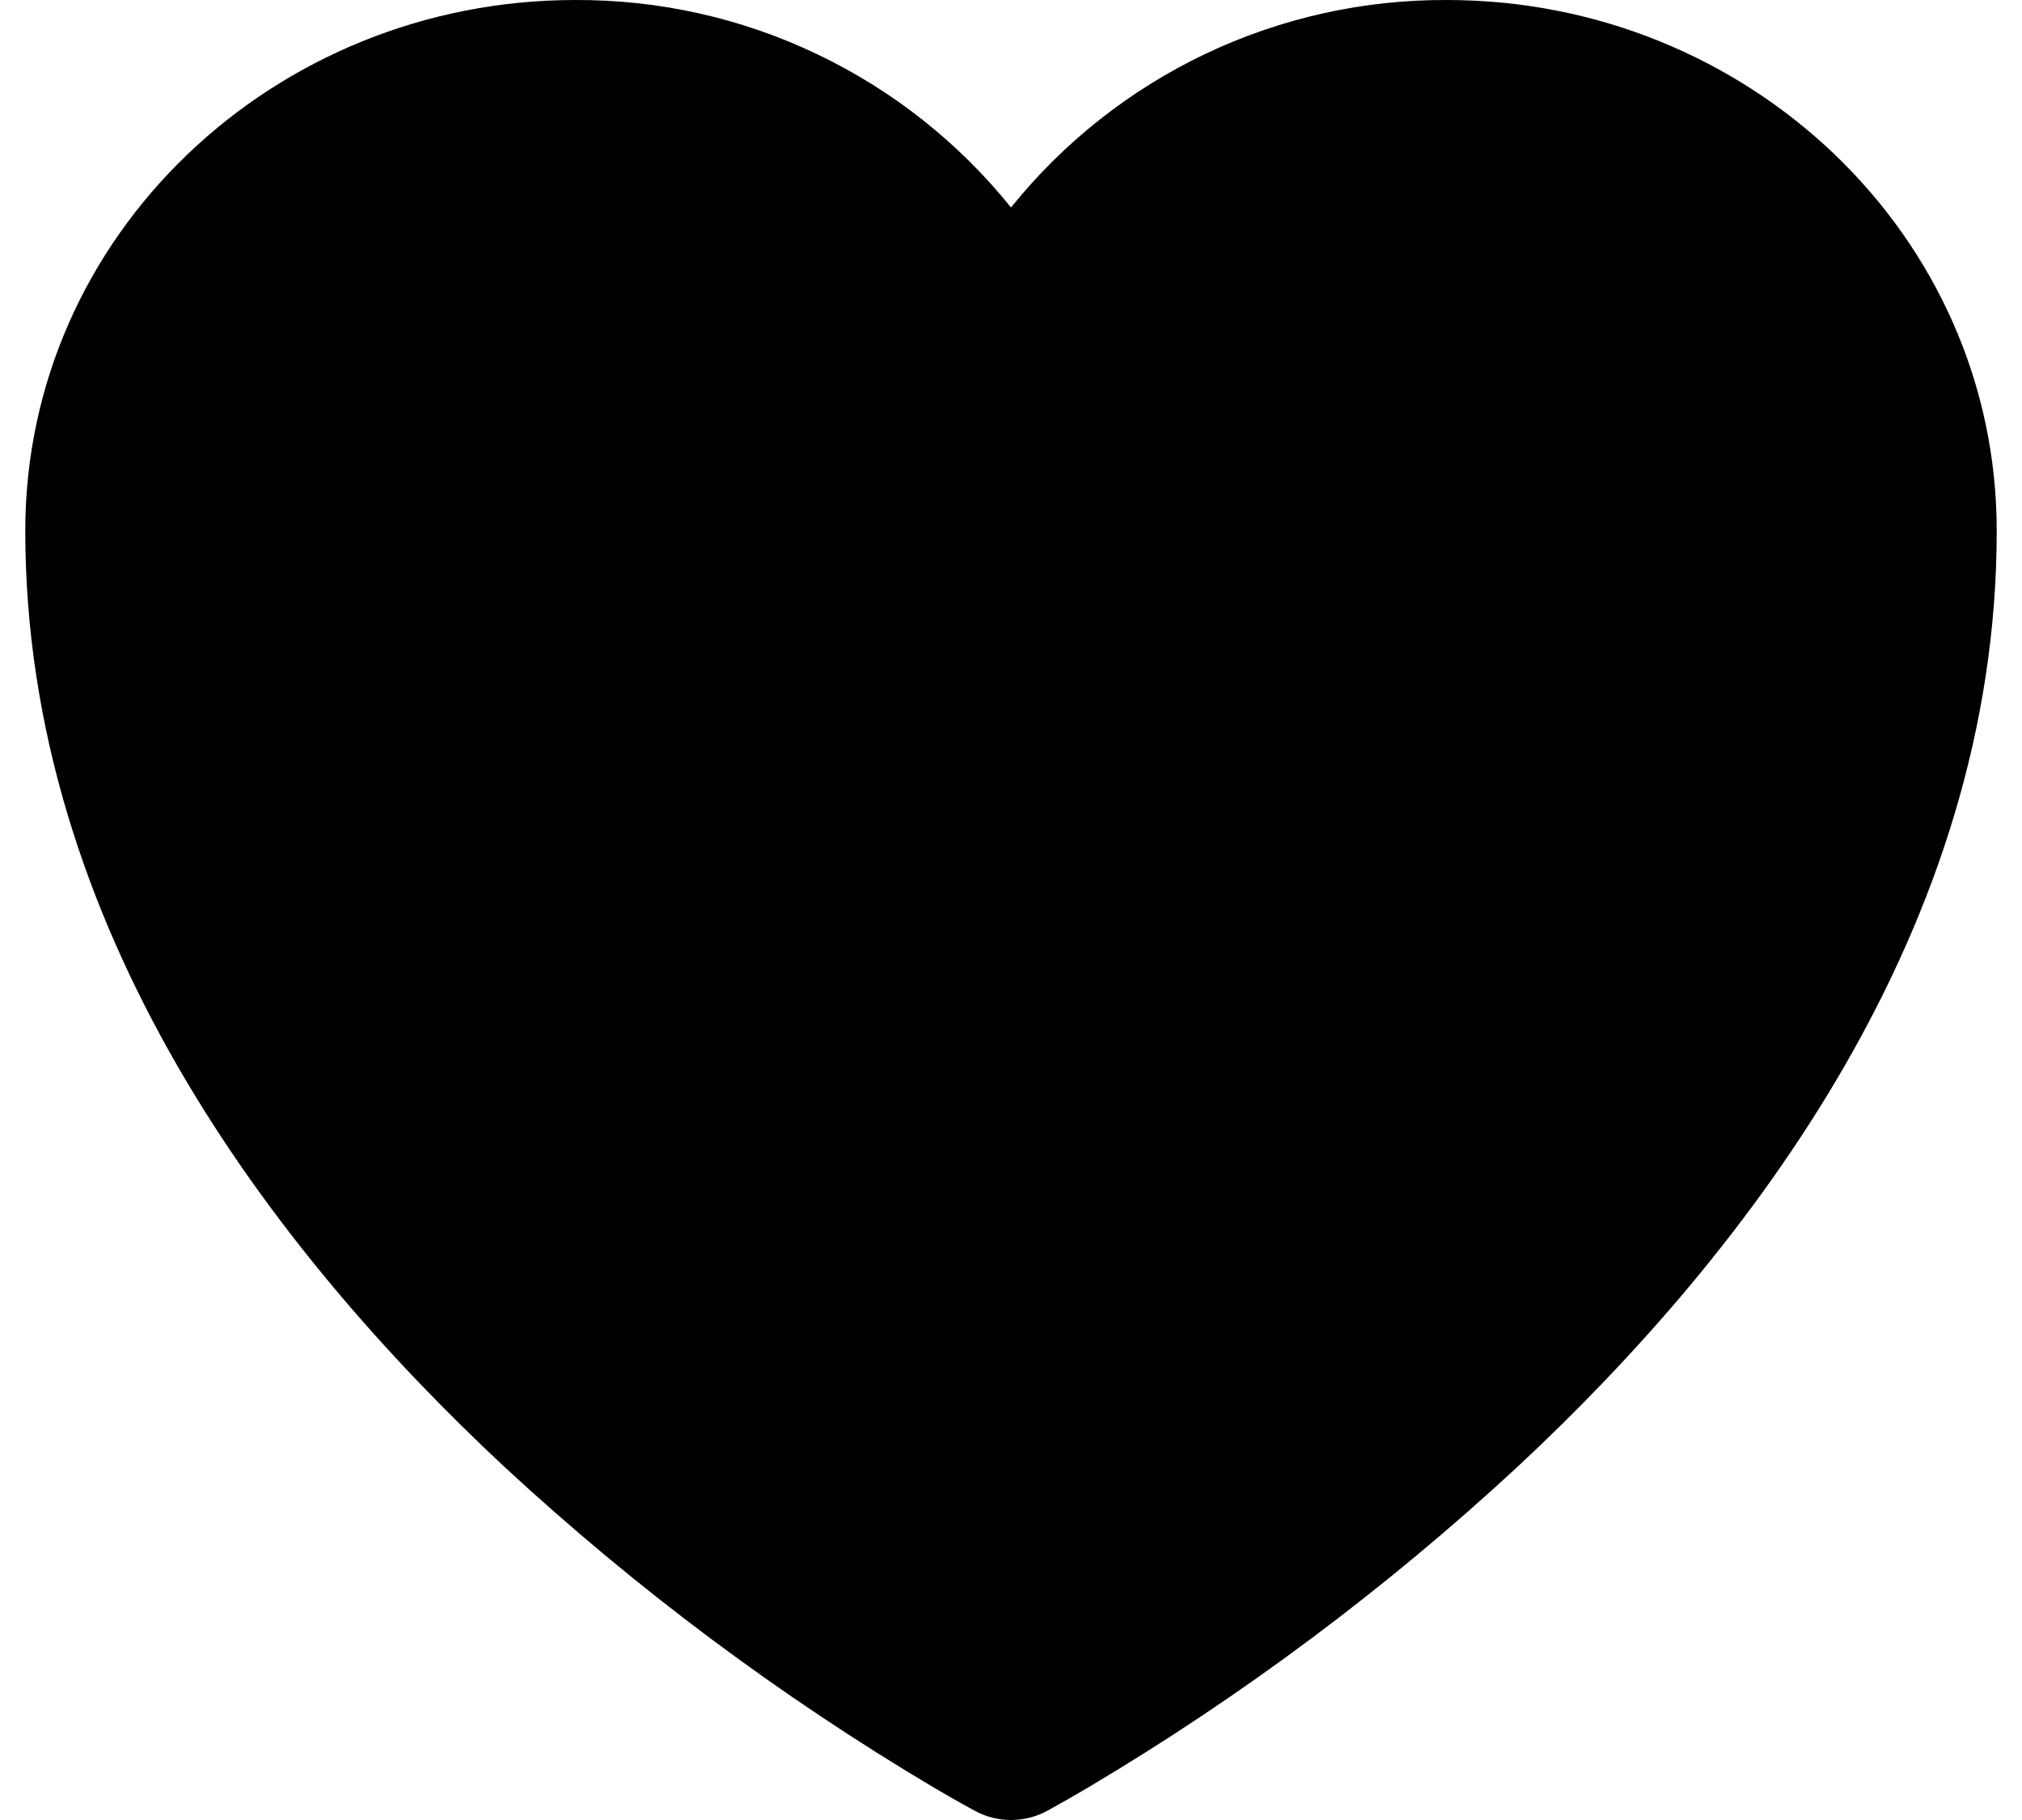
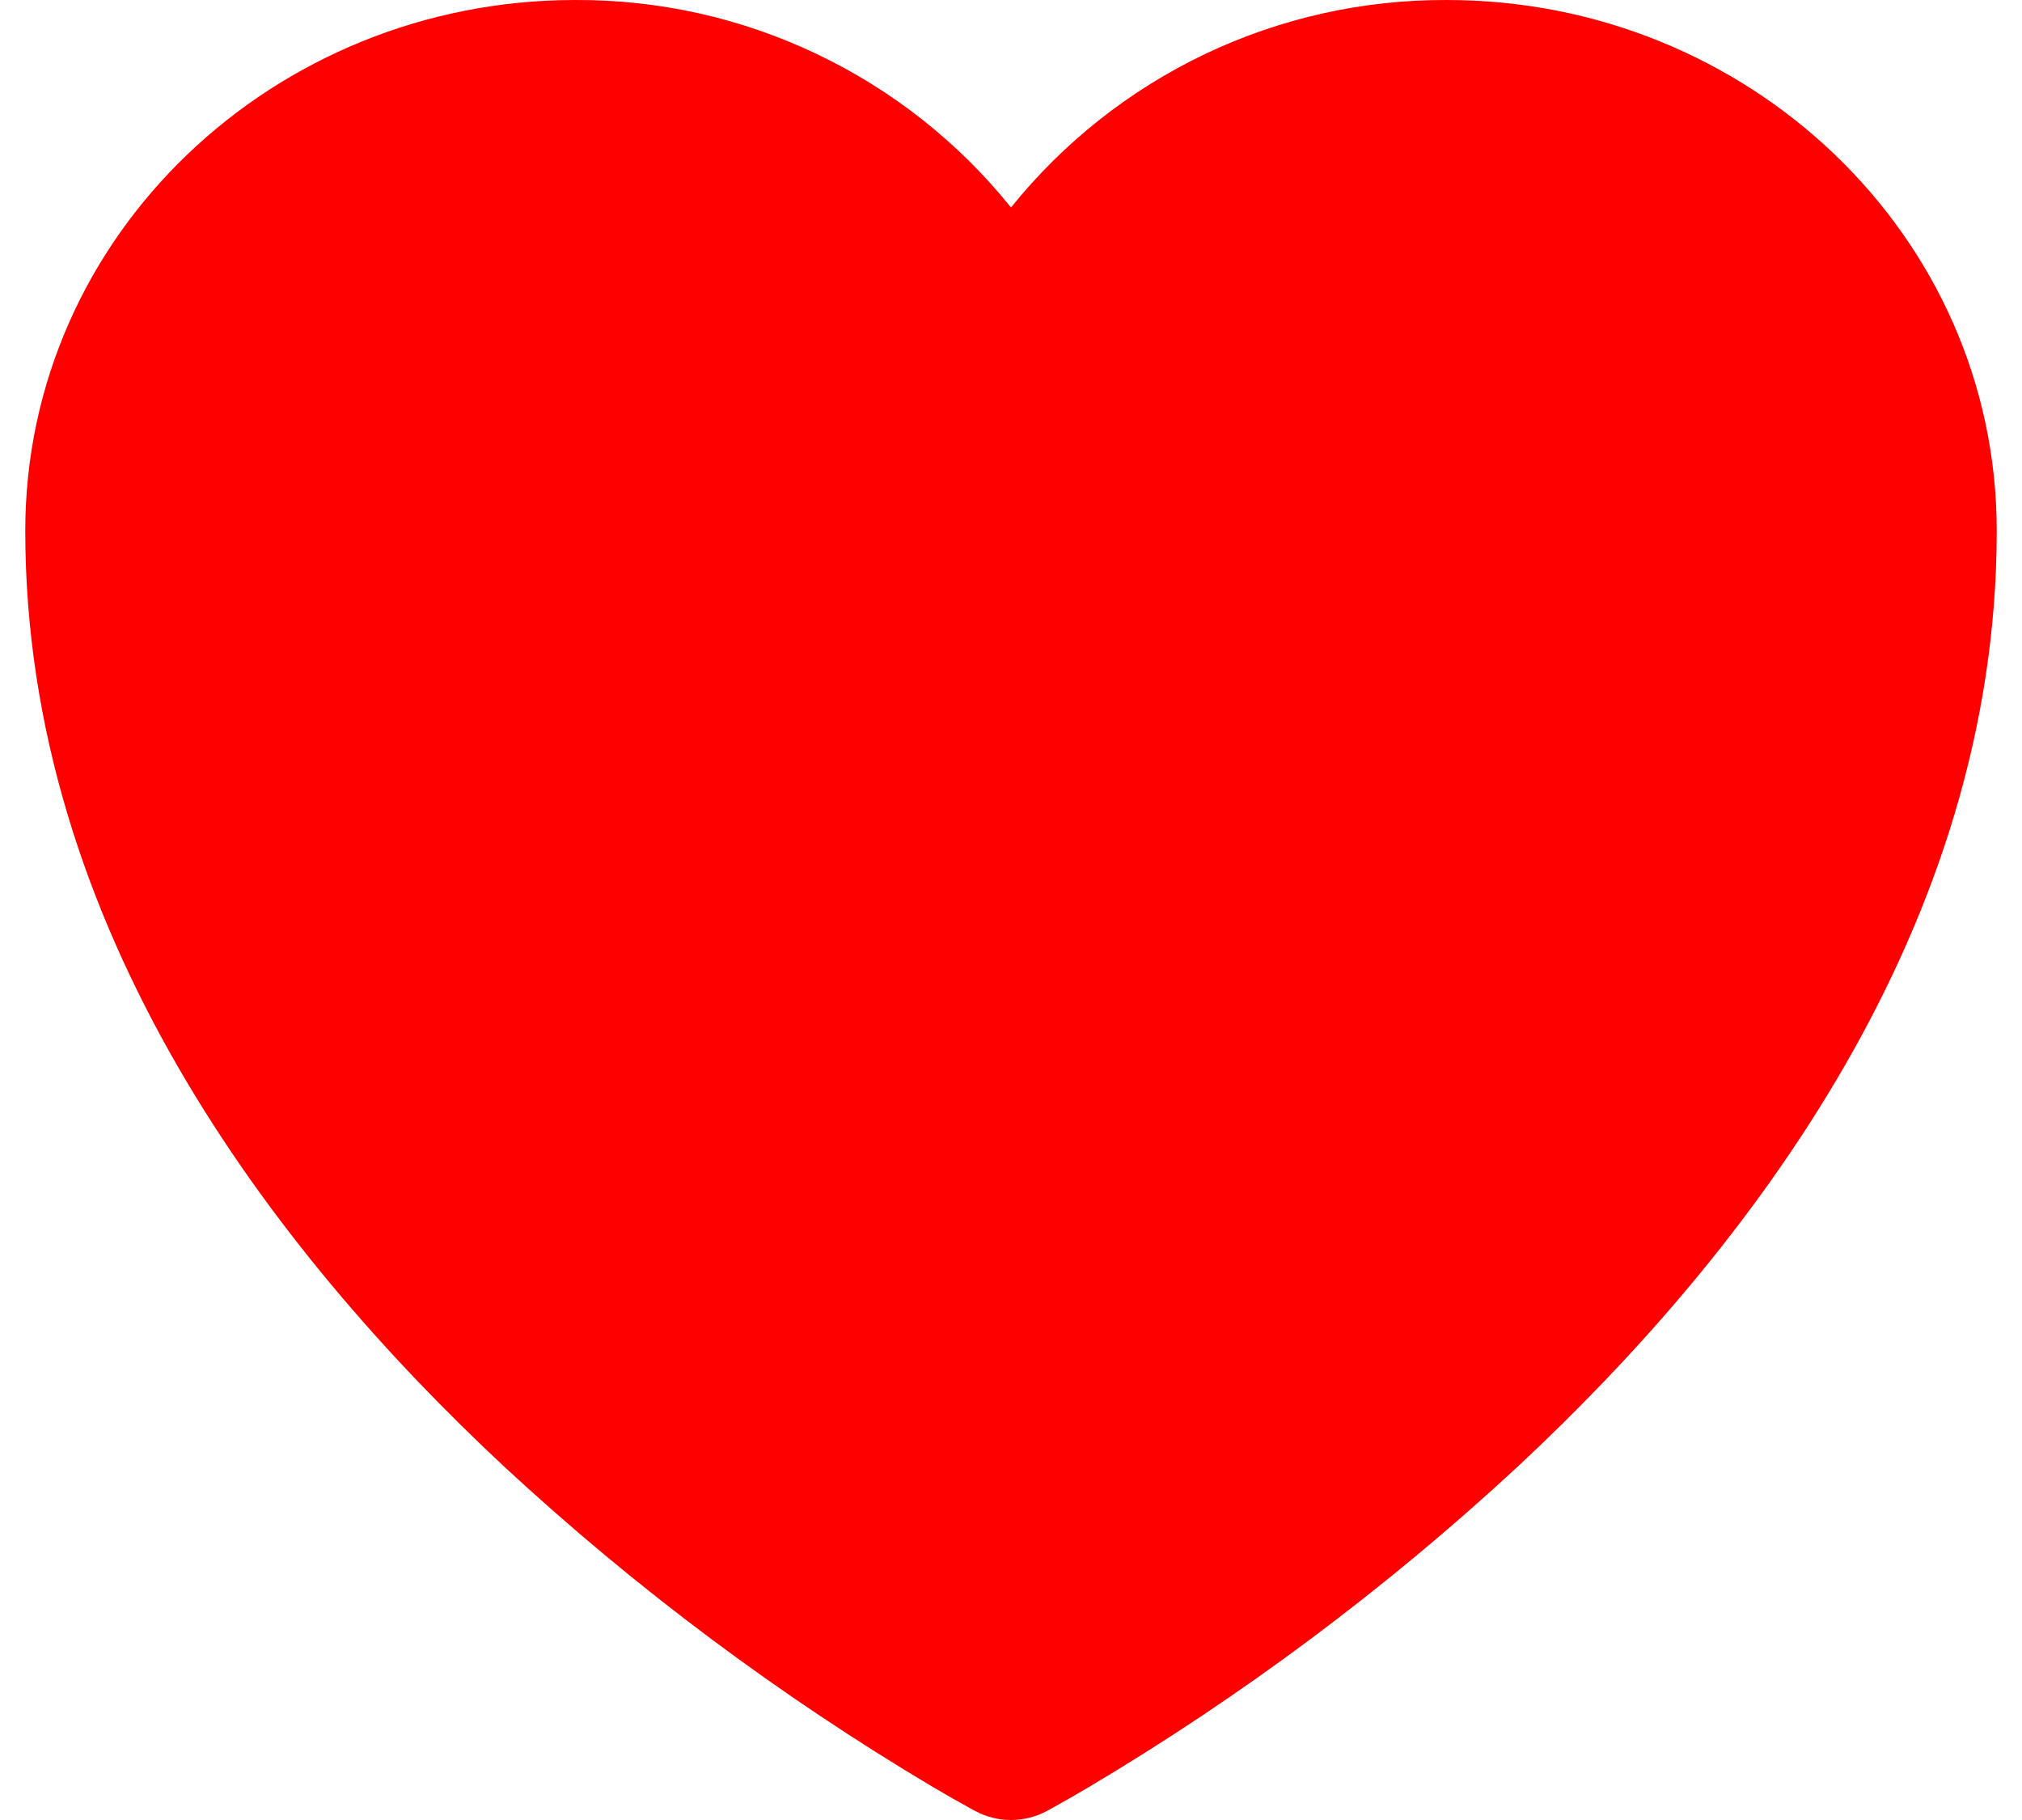
<svg xmlns="http://www.w3.org/2000/svg" width="20" height="18" viewBox="0 0 20 18" fill="none">
-   <path d="M9.645 17.91L9.638 17.907L9.616 17.895C9.487 17.824 9.36 17.752 9.233 17.677C7.711 16.773 6.288 15.71 4.989 14.507C2.688 12.36 0.25 9.174 0.25 5.25C0.25 2.322 2.714 7.09512e-05 5.688 7.09512e-05C6.515 -0.004 7.332 0.178 8.078 0.534C8.825 0.889 9.482 1.408 10 2.052C10.518 1.408 11.175 0.889 11.922 0.533C12.669 0.178 13.486 -0.004 14.313 7.09512e-05C17.286 7.09512e-05 19.75 2.322 19.75 5.25C19.75 9.175 17.312 12.361 15.011 14.506C13.712 15.709 12.289 16.772 10.767 17.676C10.64 17.751 10.513 17.824 10.384 17.895L10.362 17.907L10.355 17.911L10.352 17.912C10.244 17.97 10.123 18 10 18C9.877 18 9.756 17.97 9.648 17.912L9.645 17.91Z" fill="black" />
+   <path d="M9.645 17.91L9.638 17.907L9.616 17.895C9.487 17.824 9.36 17.752 9.233 17.677C7.711 16.773 6.288 15.71 4.989 14.507C2.688 12.36 0.25 9.174 0.25 5.25C0.25 2.322 2.714 7.09512e-05 5.688 7.09512e-05C6.515 -0.004 7.332 0.178 8.078 0.534C8.825 0.889 9.482 1.408 10 2.052C10.518 1.408 11.175 0.889 11.922 0.533C12.669 0.178 13.486 -0.004 14.313 7.09512e-05C17.286 7.09512e-05 19.75 2.322 19.75 5.25C19.75 9.175 17.312 12.361 15.011 14.506C13.712 15.709 12.289 16.772 10.767 17.676C10.64 17.751 10.513 17.824 10.384 17.895L10.362 17.907L10.355 17.911L10.352 17.912C10.244 17.97 10.123 18 10 18C9.877 18 9.756 17.97 9.648 17.912L9.645 17.91Z" fill="red" />
</svg>
